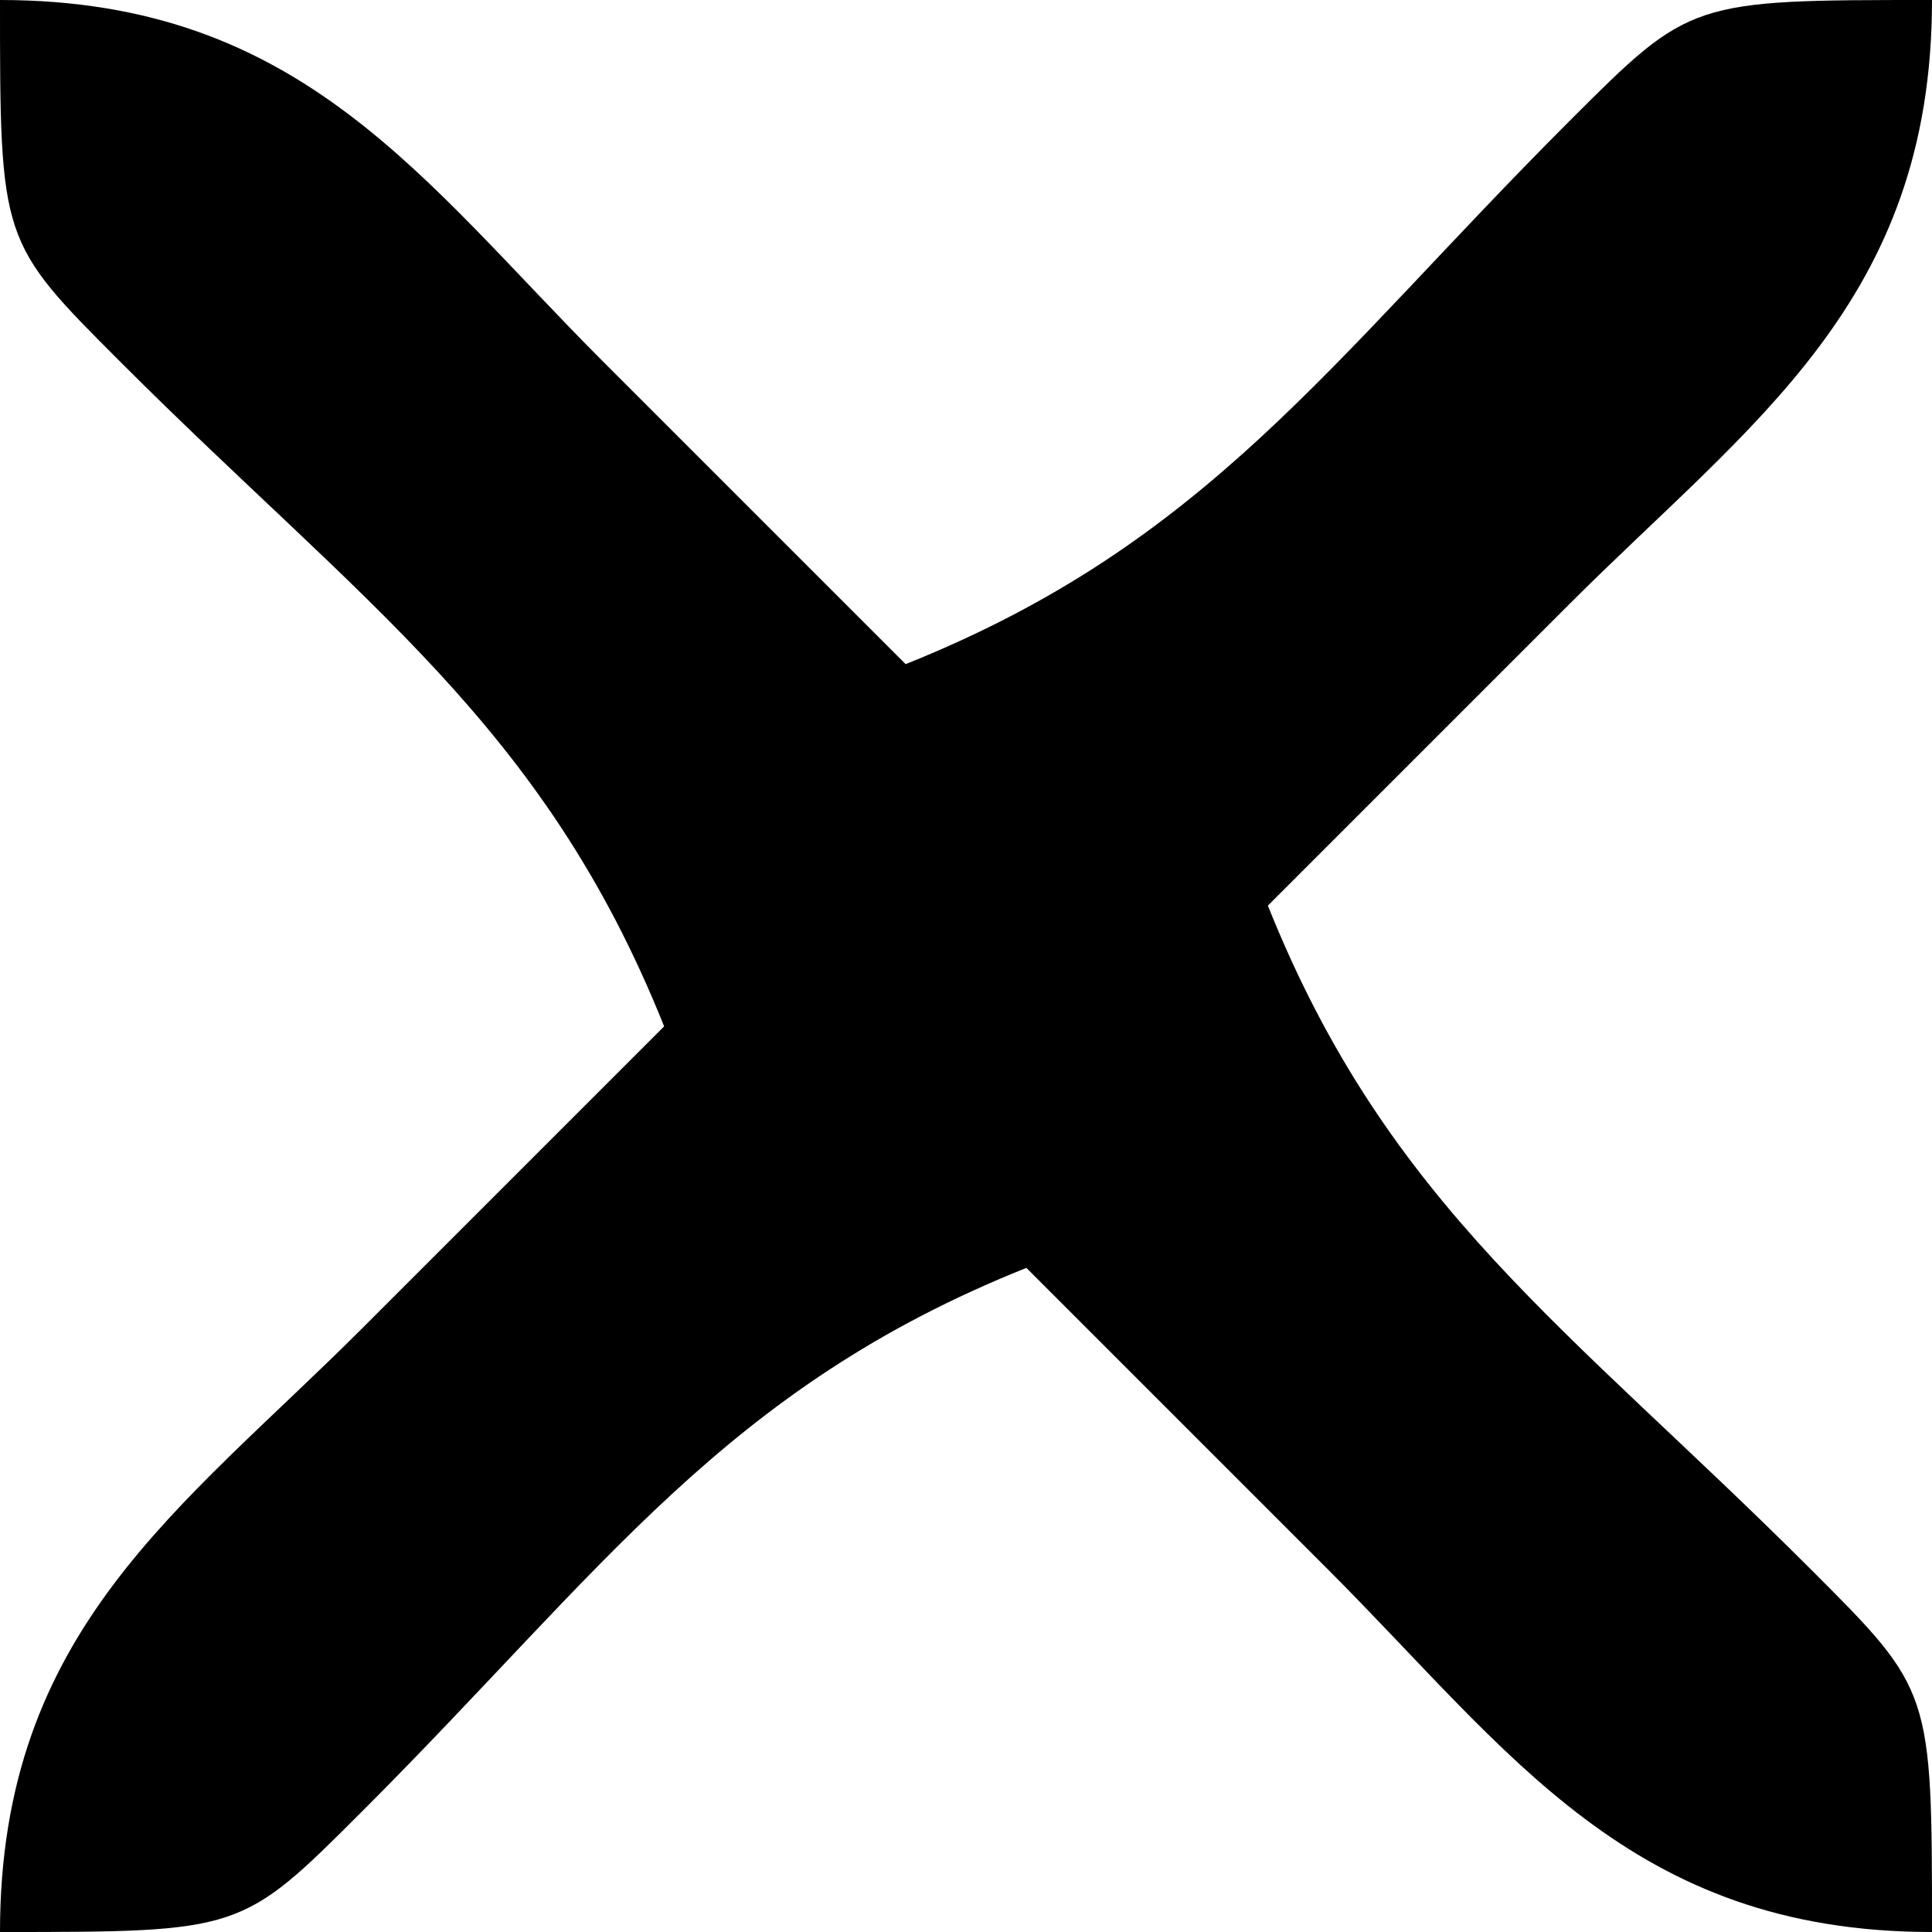
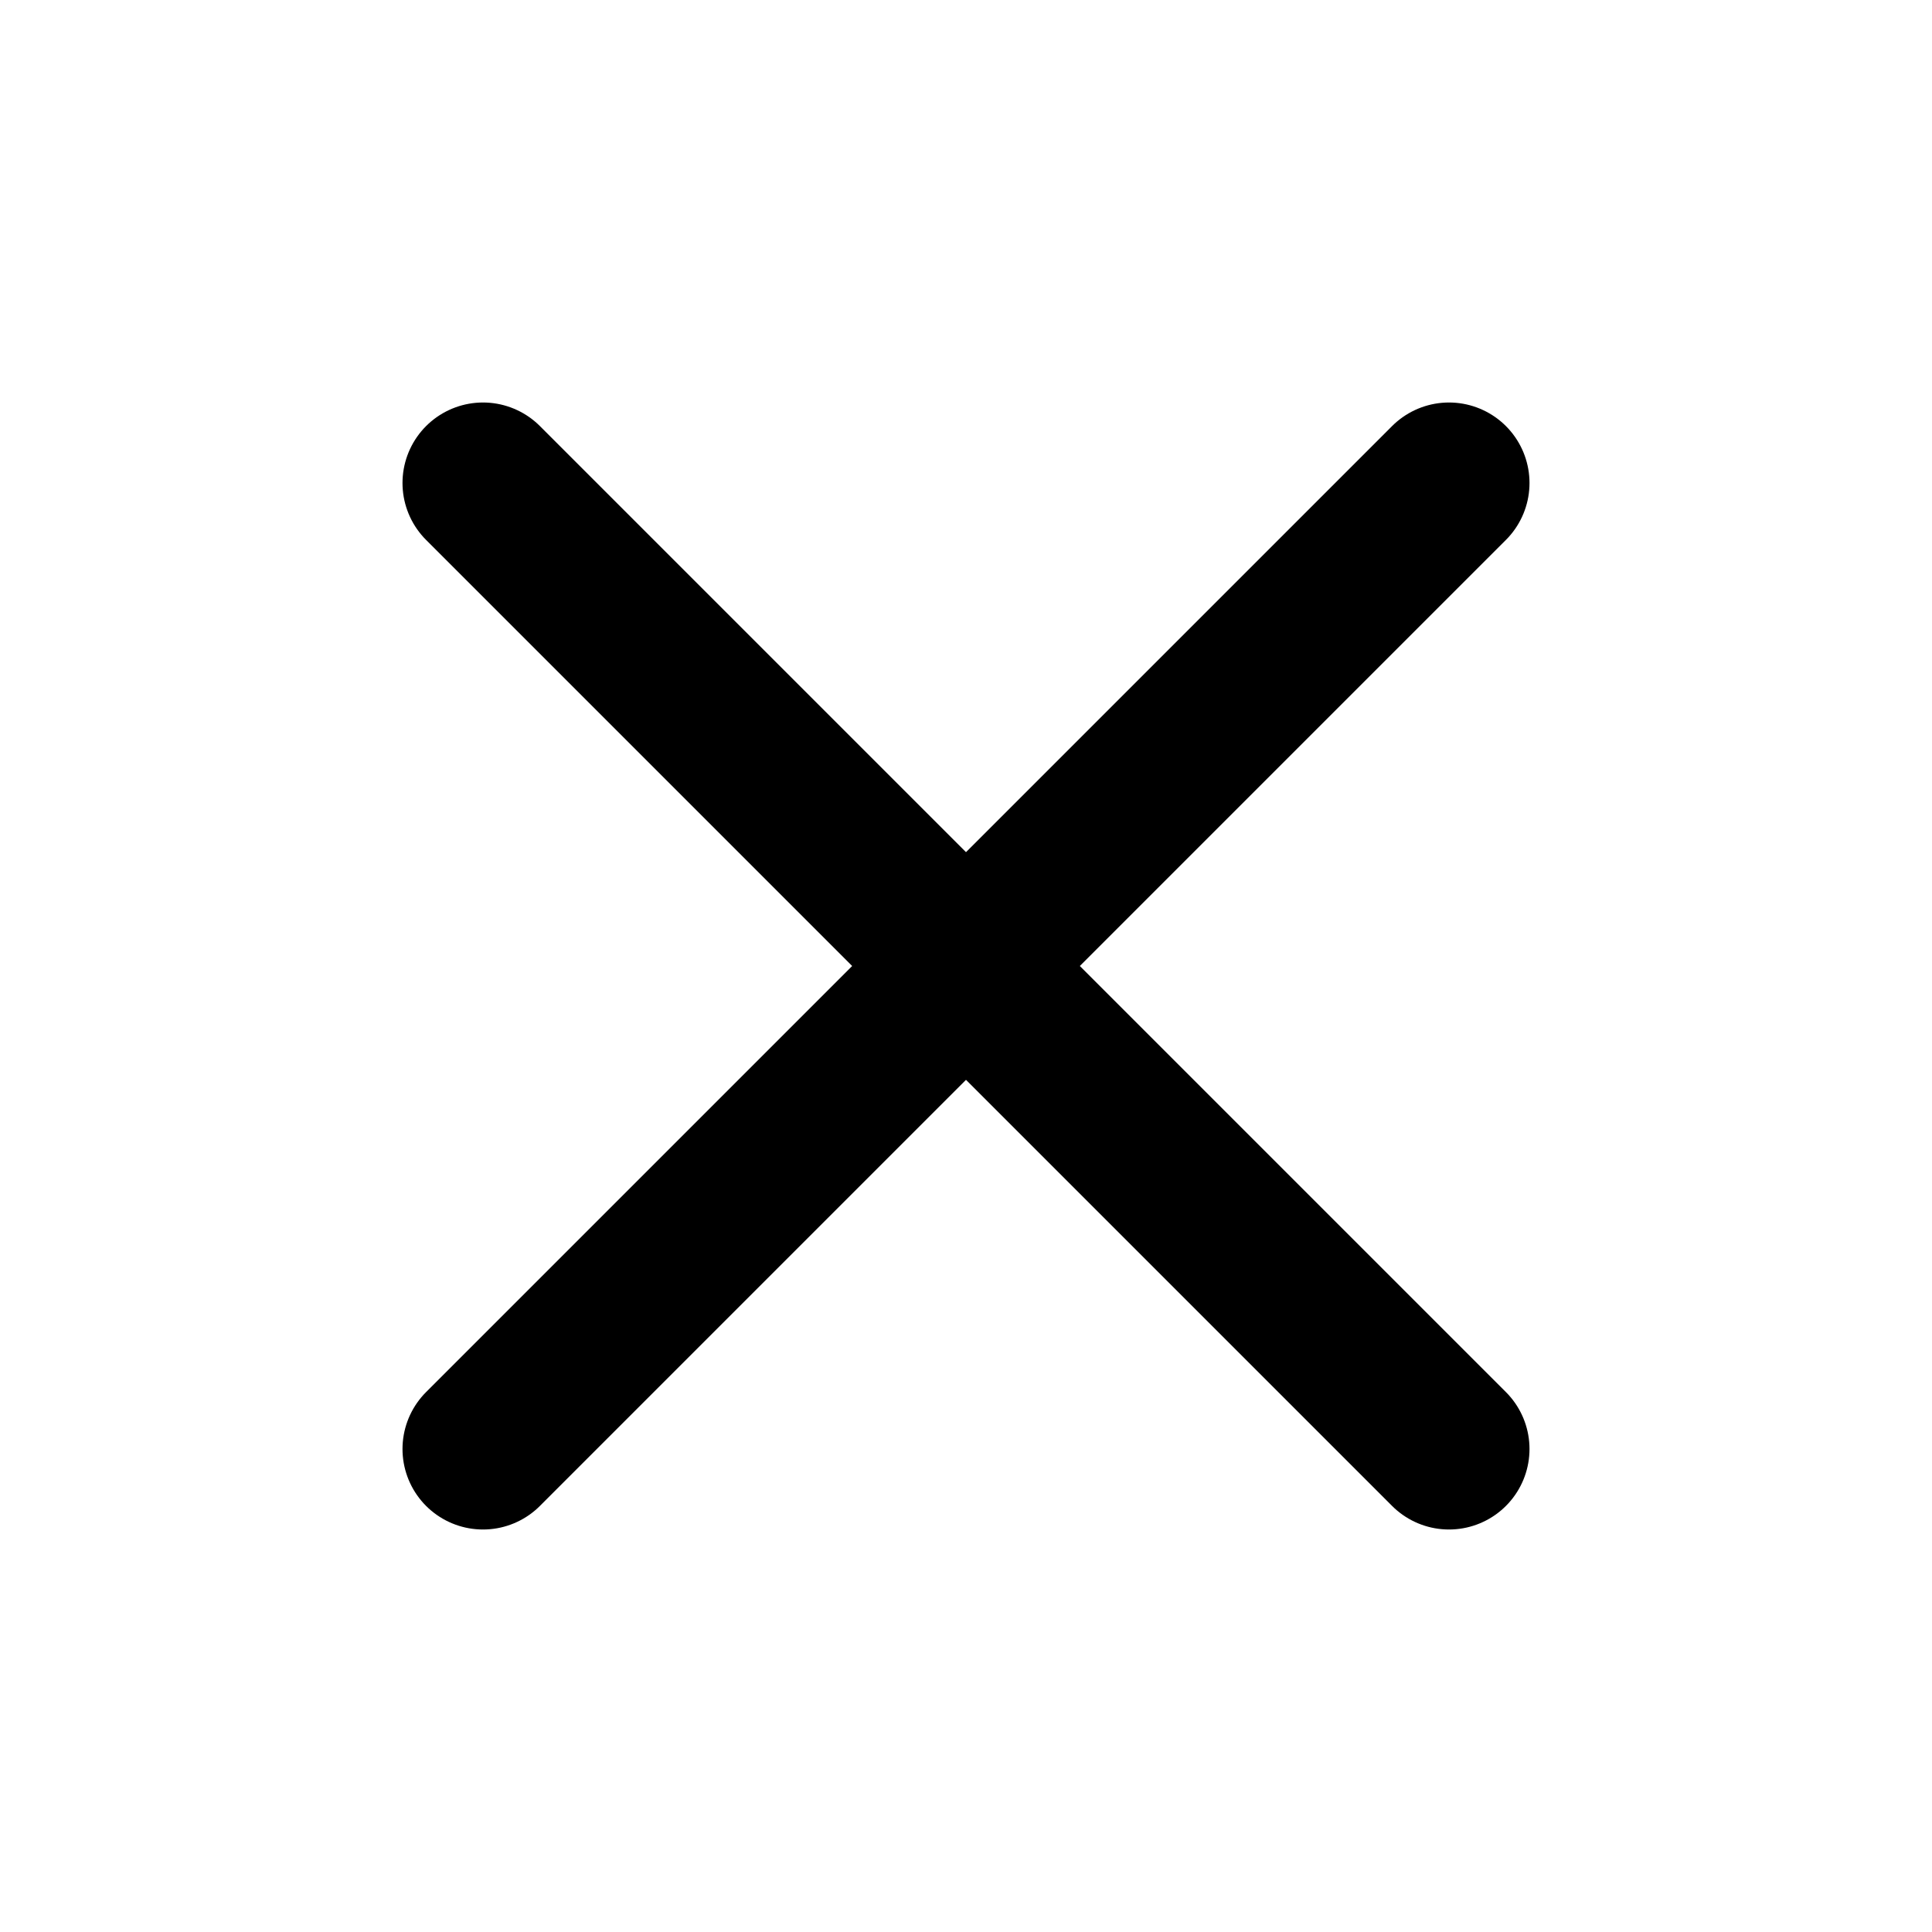
- <svg xmlns="http://www.w3.org/2000/svg" width="32" height="32">
-   <path d="M0 0c5 0 7 3 10 6l3 3 2 2c5-2 7-5 11-9 2-2 2-2 6-2 0 5-3 7-6 10l-3 3-2 2c2 5 5 7 9 11 2 2 2 2 2 6-5 0-7-3-10-6l-3-3-2-2c-5 2-7 5-11 9-2 2-2 2-6 2 0-5 3-7 6-10l3-3 2-2c-2-5-5-7-9-11-2-2-2-2-2-6Z" />
+ <svg xmlns="http://www.w3.org/2000/svg" width="100%" height="100%" viewBox="0 0 24 24" fill="none">
+   <path d="M18 6L6 18M6 6L18 18" stroke="currentColor" stroke-width="2" stroke-linecap="round" stroke-linejoin="round" />
</svg>
